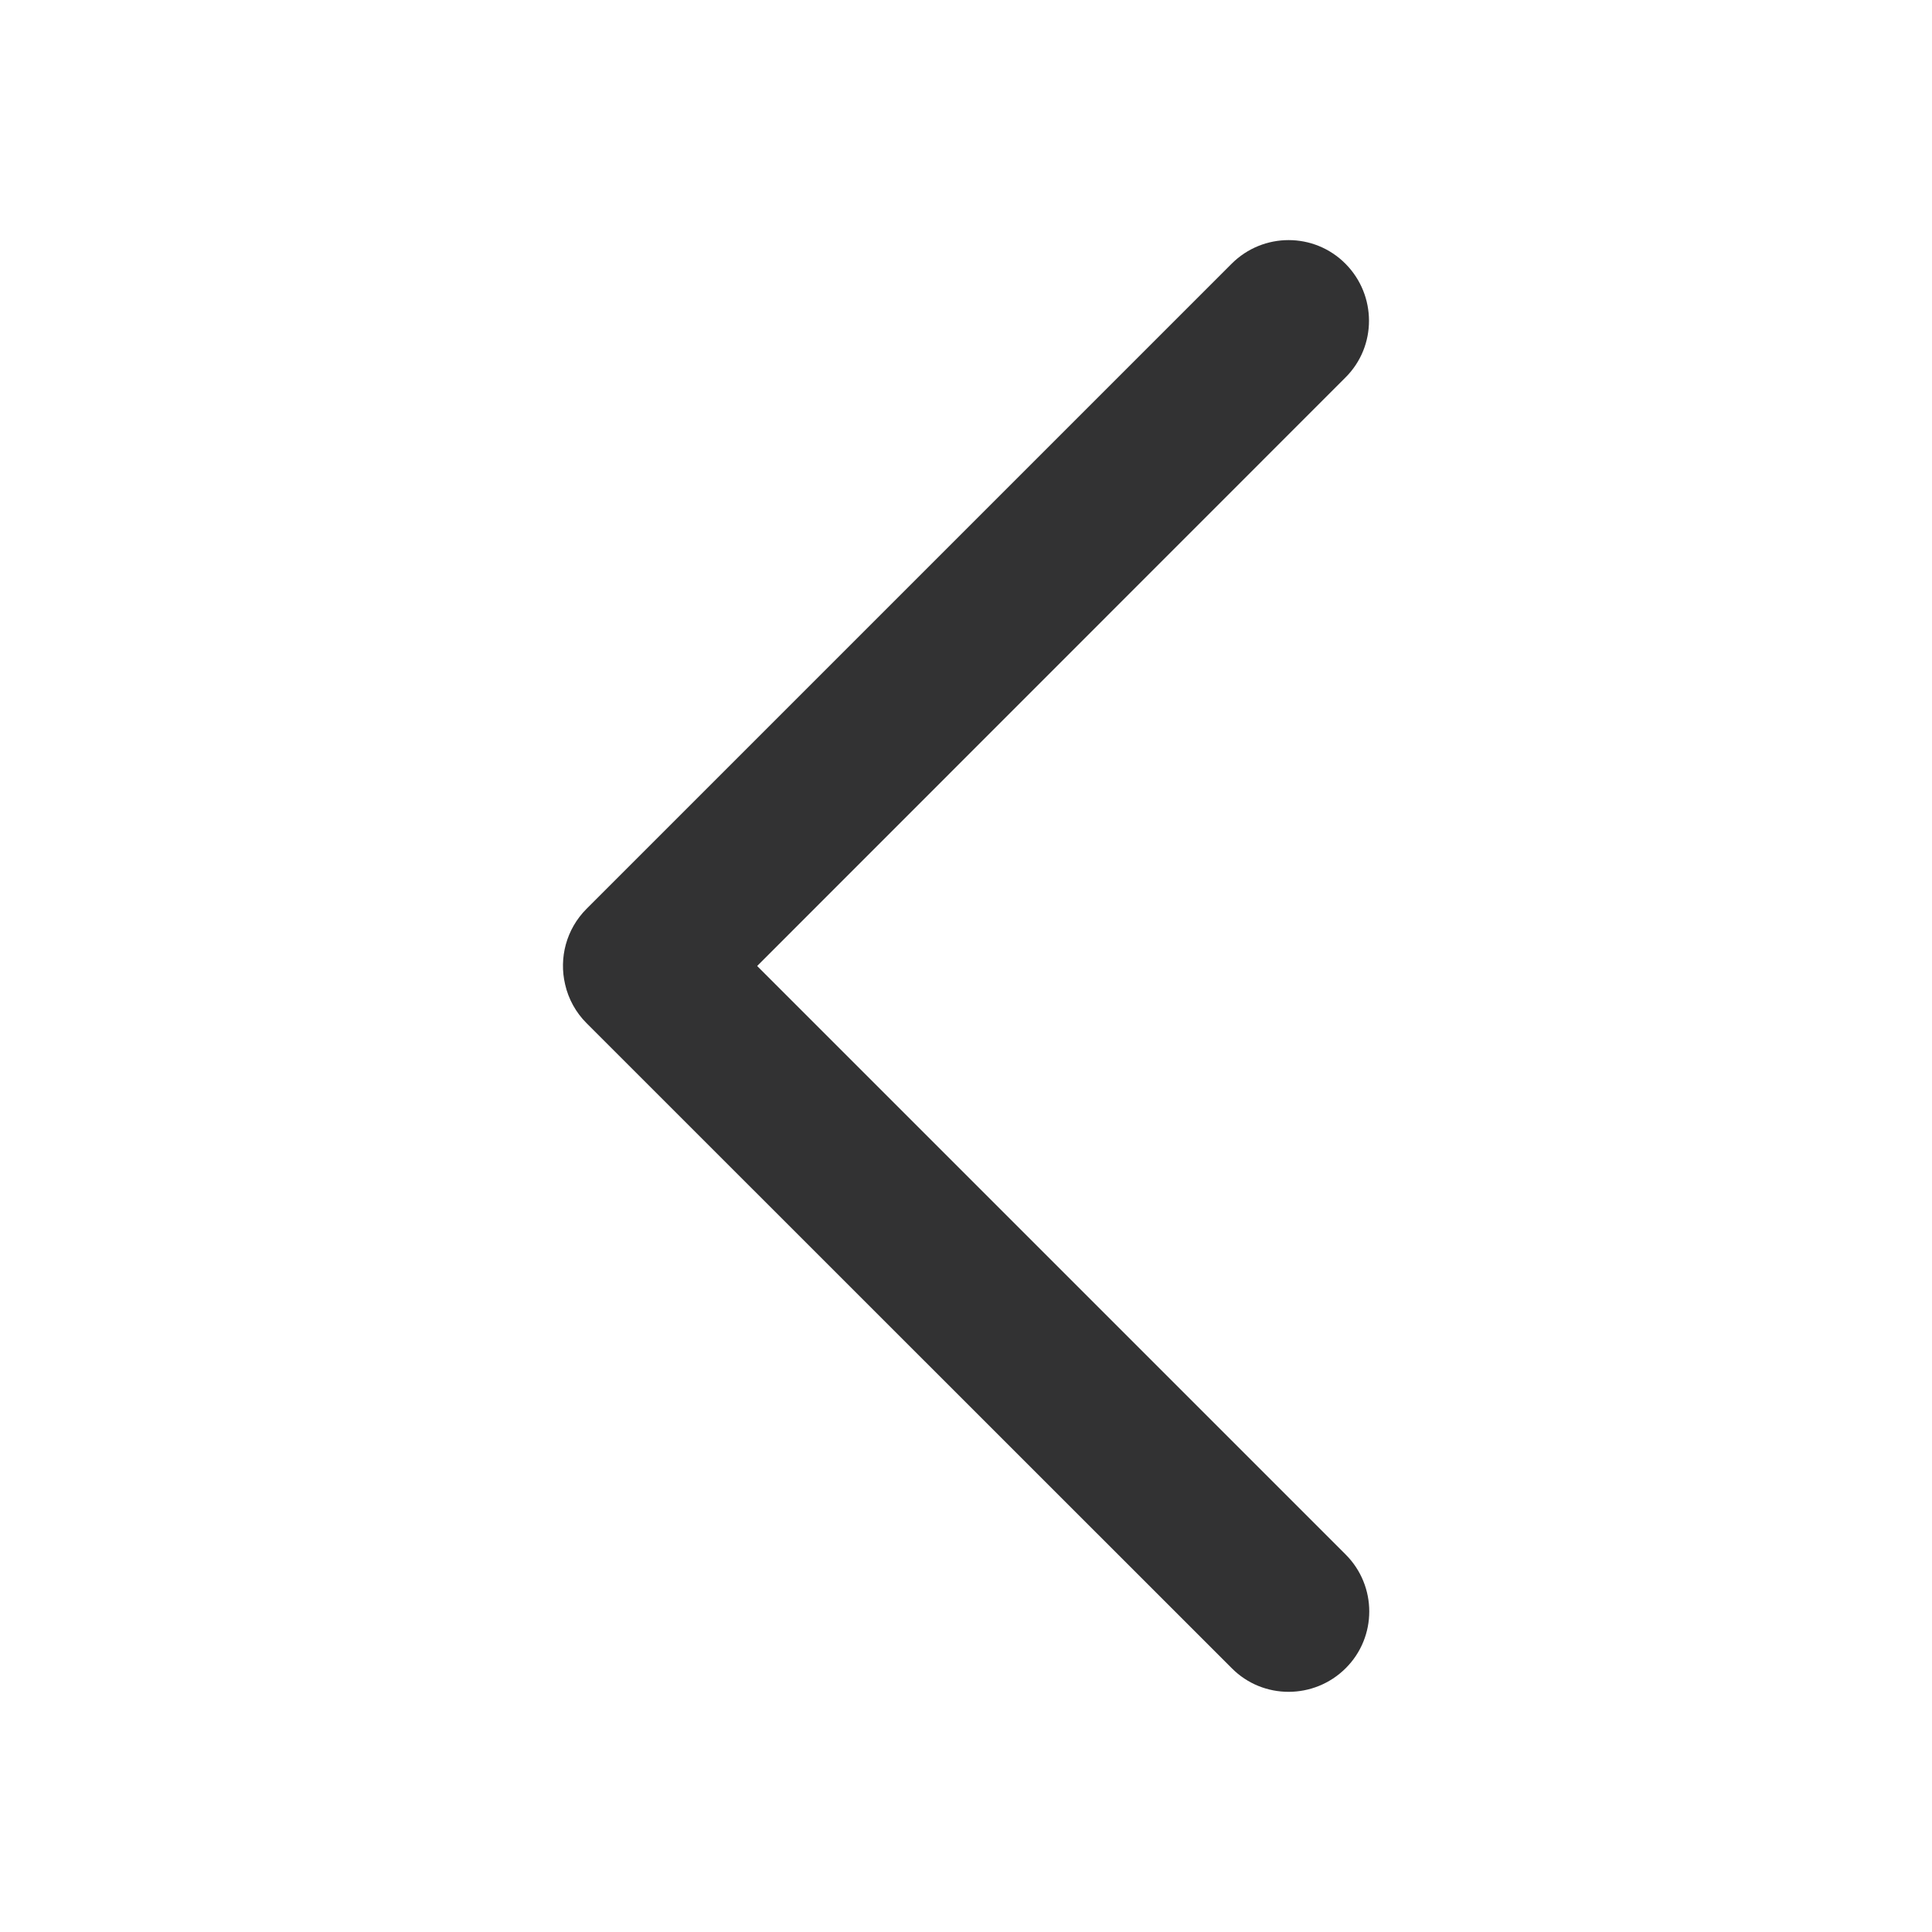
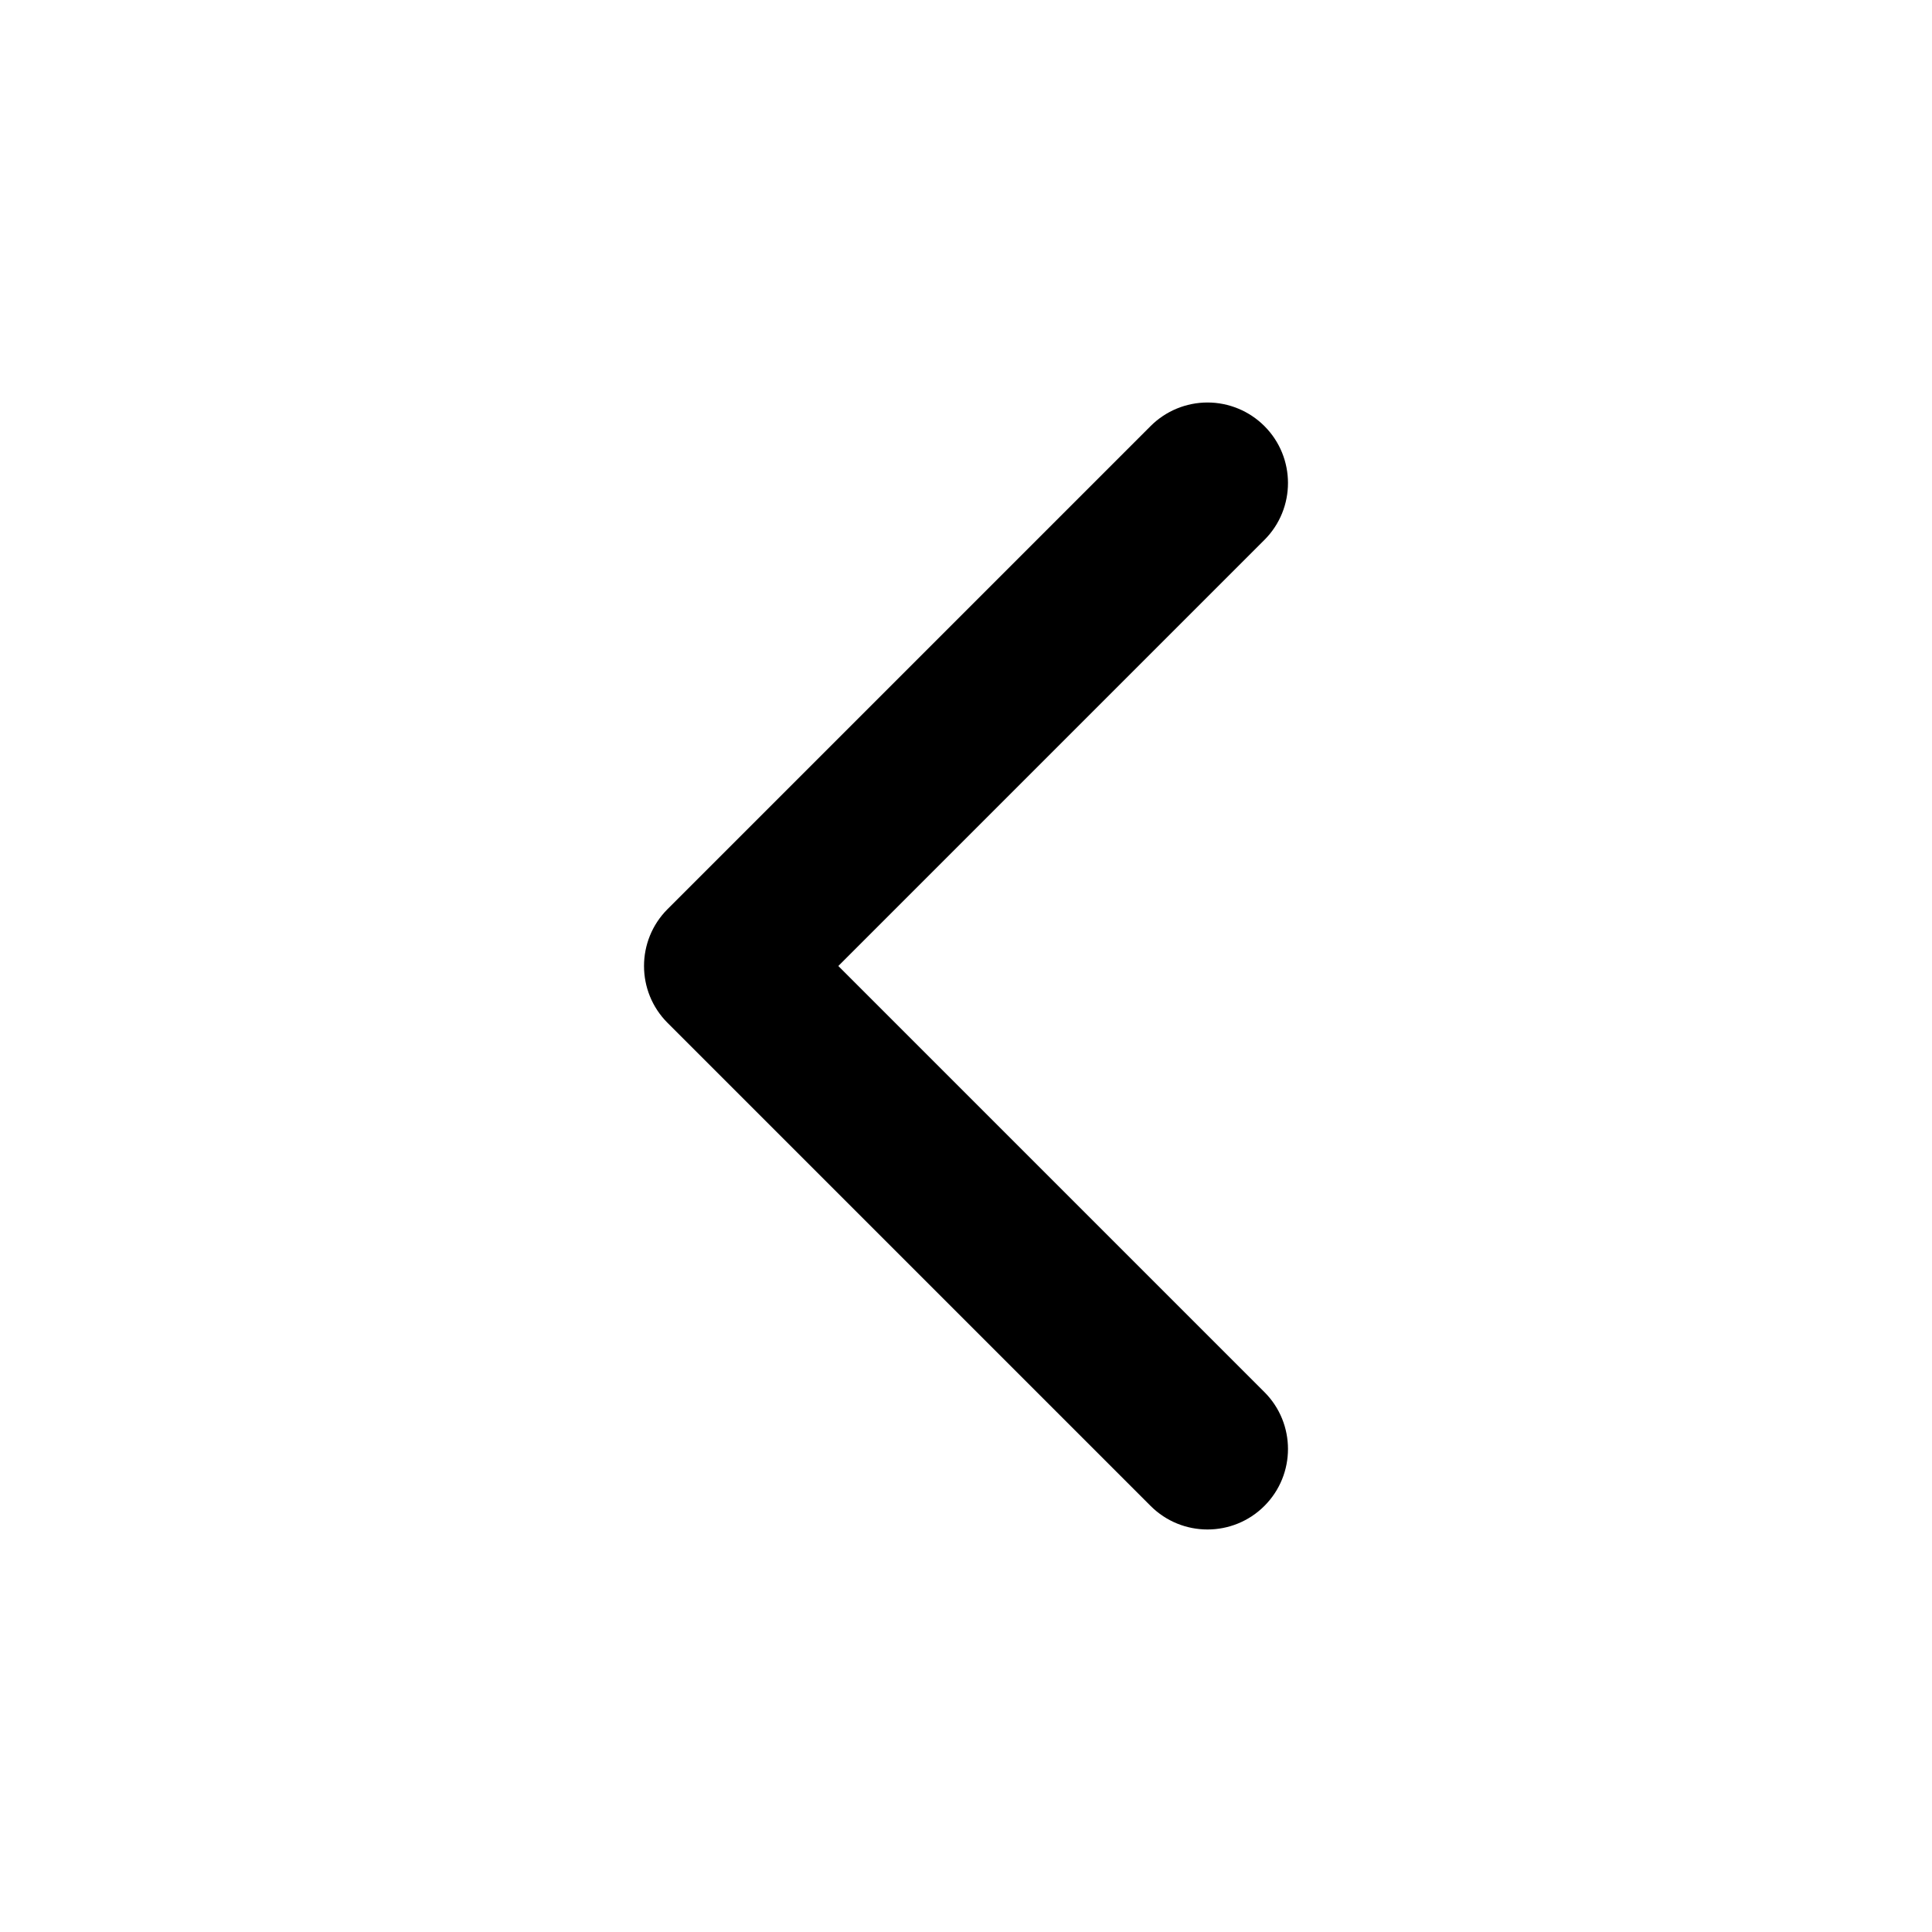
- <svg xmlns="http://www.w3.org/2000/svg" t="1787455475297" class="icon" viewBox="0 0 1024 1024" version="1.1" p-id="3420" width="200" height="200">
-   <path d="M299.52 521.728c-3.277-13.926 0.512-29.184 11.366-40.038l341.914-341.914c16.691-16.691 43.725-16.691 60.314 0s16.691 43.725 0 60.314L401.306 512l311.91 311.91c16.691 16.691 16.691 43.725 0 60.314s-43.725 16.691-60.314 0l-342.016-341.914c-5.632-5.632-9.626-12.8-11.366-20.582z" fill="#323233" p-id="3421" />
+ <svg xmlns="http://www.w3.org/2000/svg" class="icon" style="width: 1em;height: 1em;vertical-align: middle;fill: currentColor;overflow: hidden;" viewBox="0 0 1024 1024" version="1.1" p-id="4287">
+   <path d="M640 213.333a42.667 42.667 0 0 0-30.165 12.501l-256 256a42.667 42.667 0 0 0 0 60.331l256 256a42.667 42.667 0 0 0 60.331 0 42.667 42.667 0 0 0 0-60.331L444.331 512l225.835-225.835a42.667 42.667 0 0 0 0-60.331A42.667 42.667 0 0 0 640 213.333z" p-id="4288" />
</svg>
